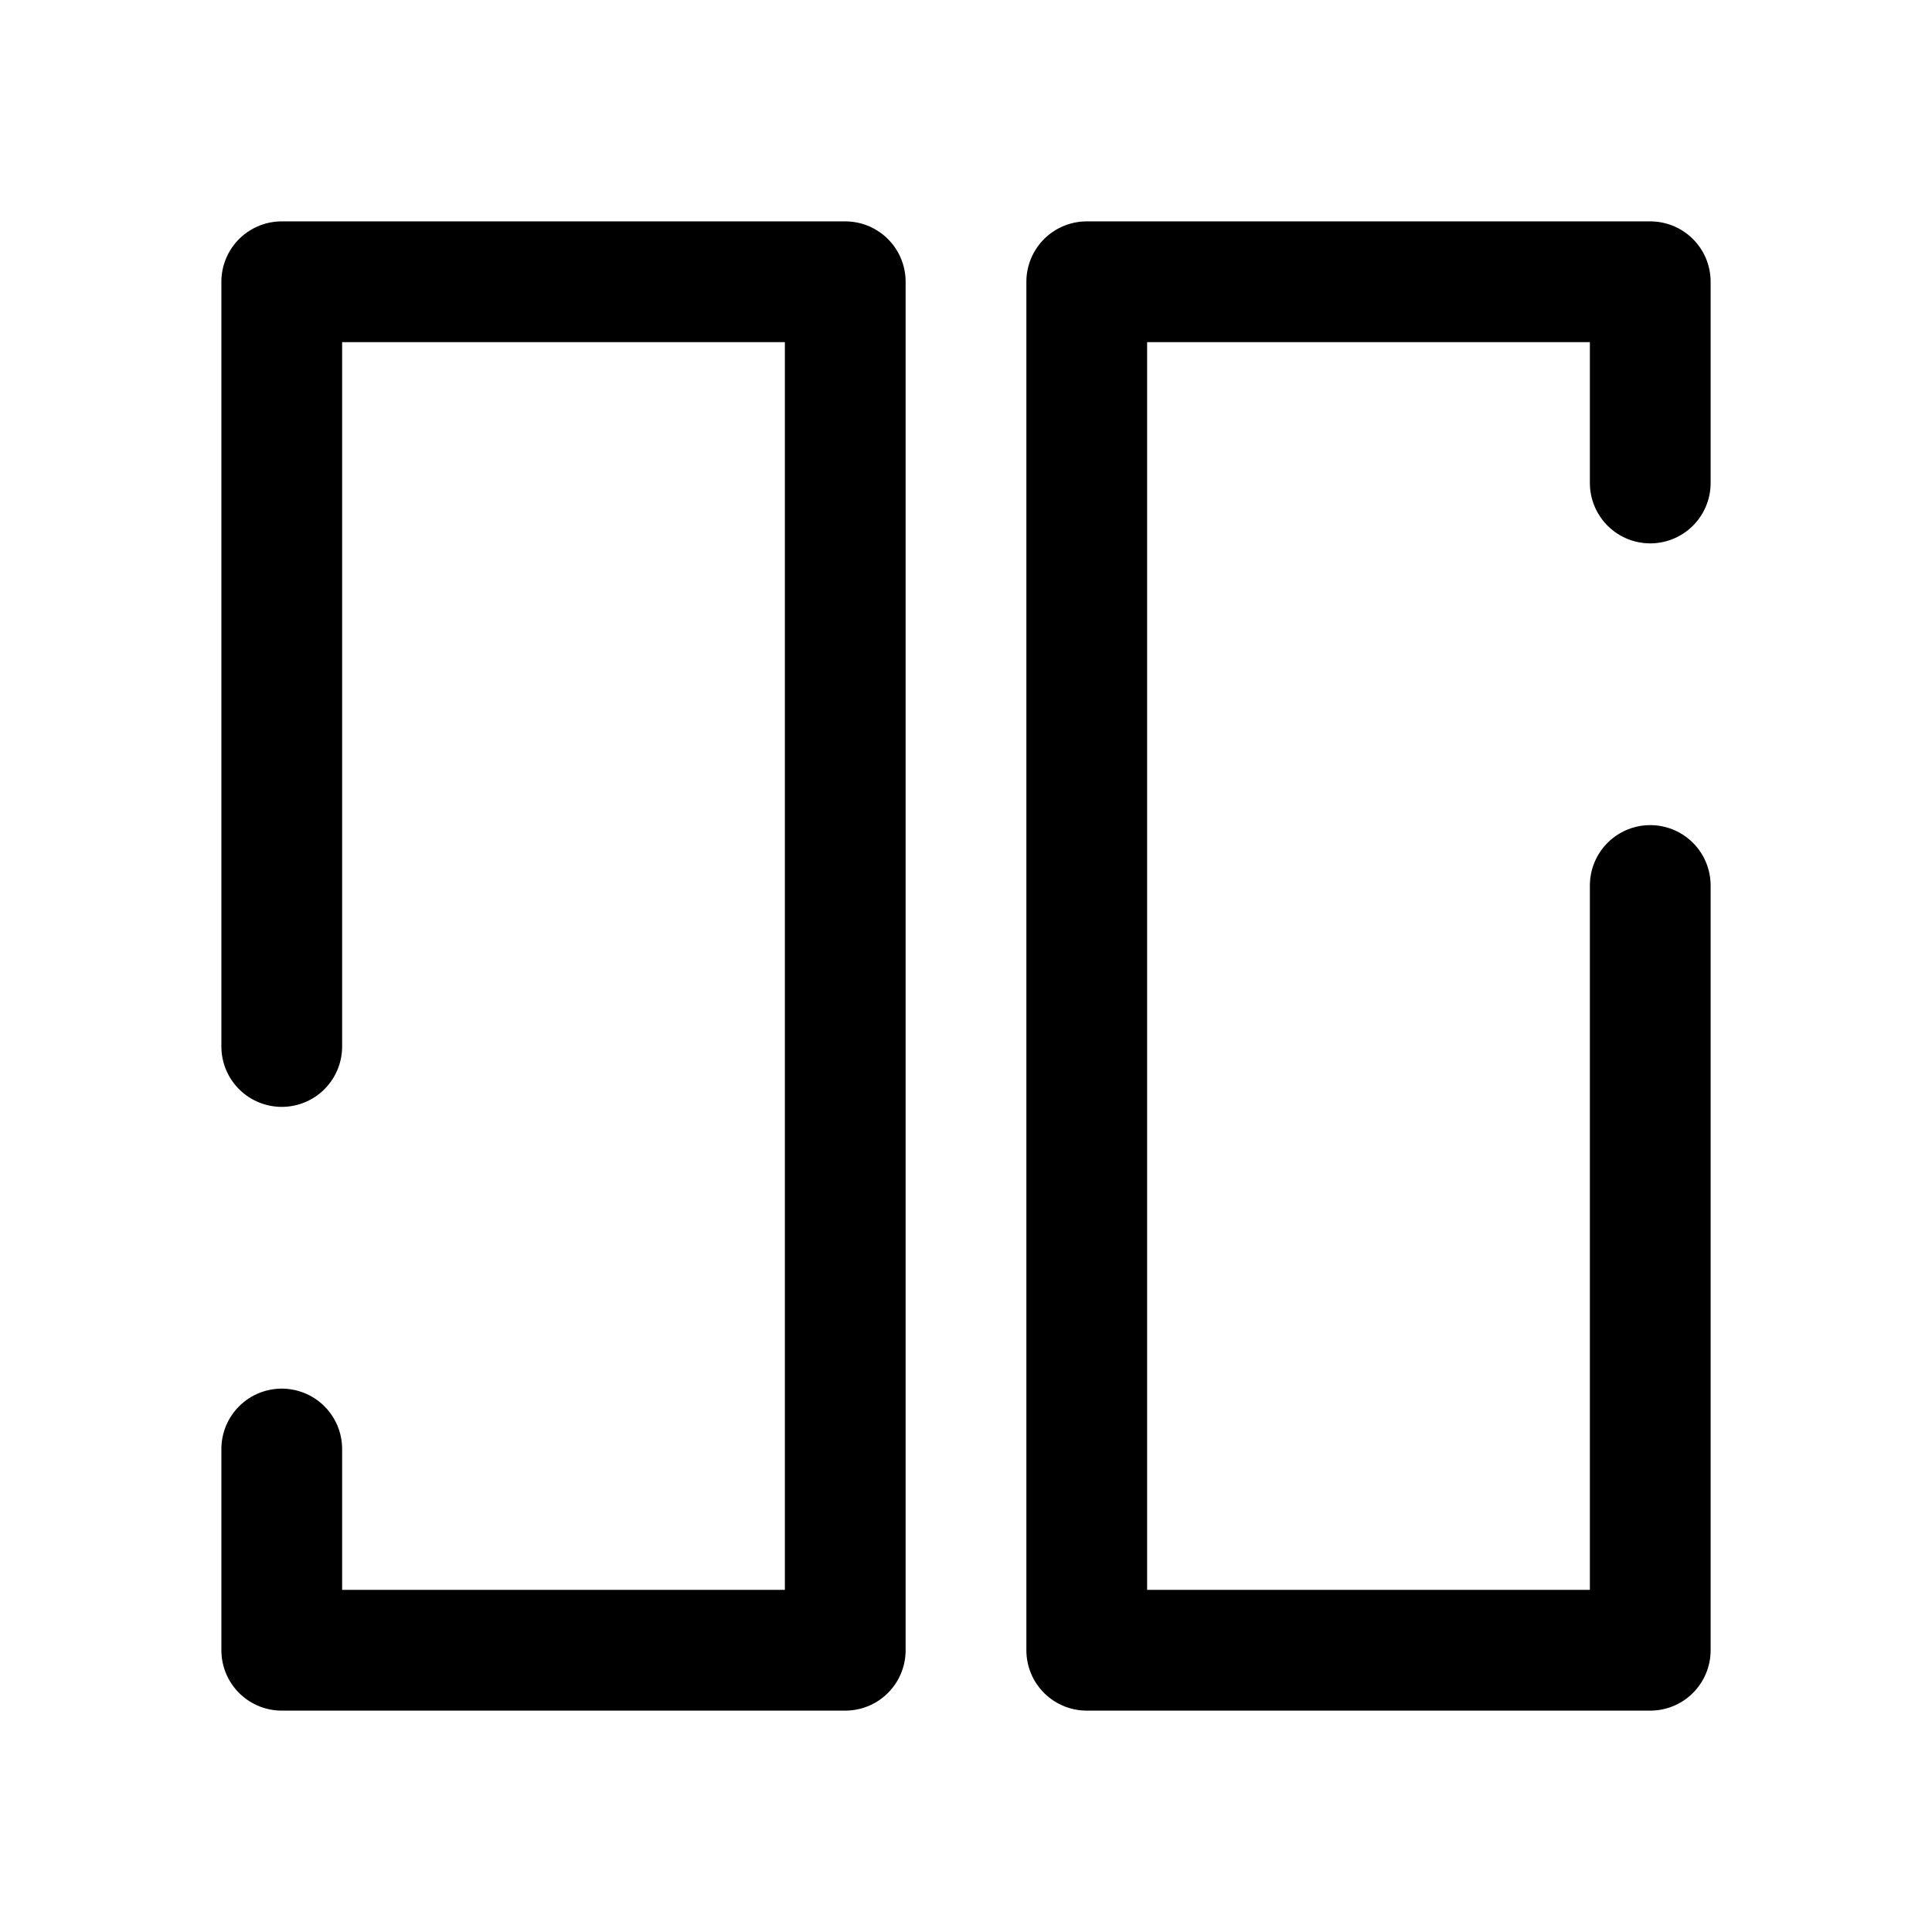
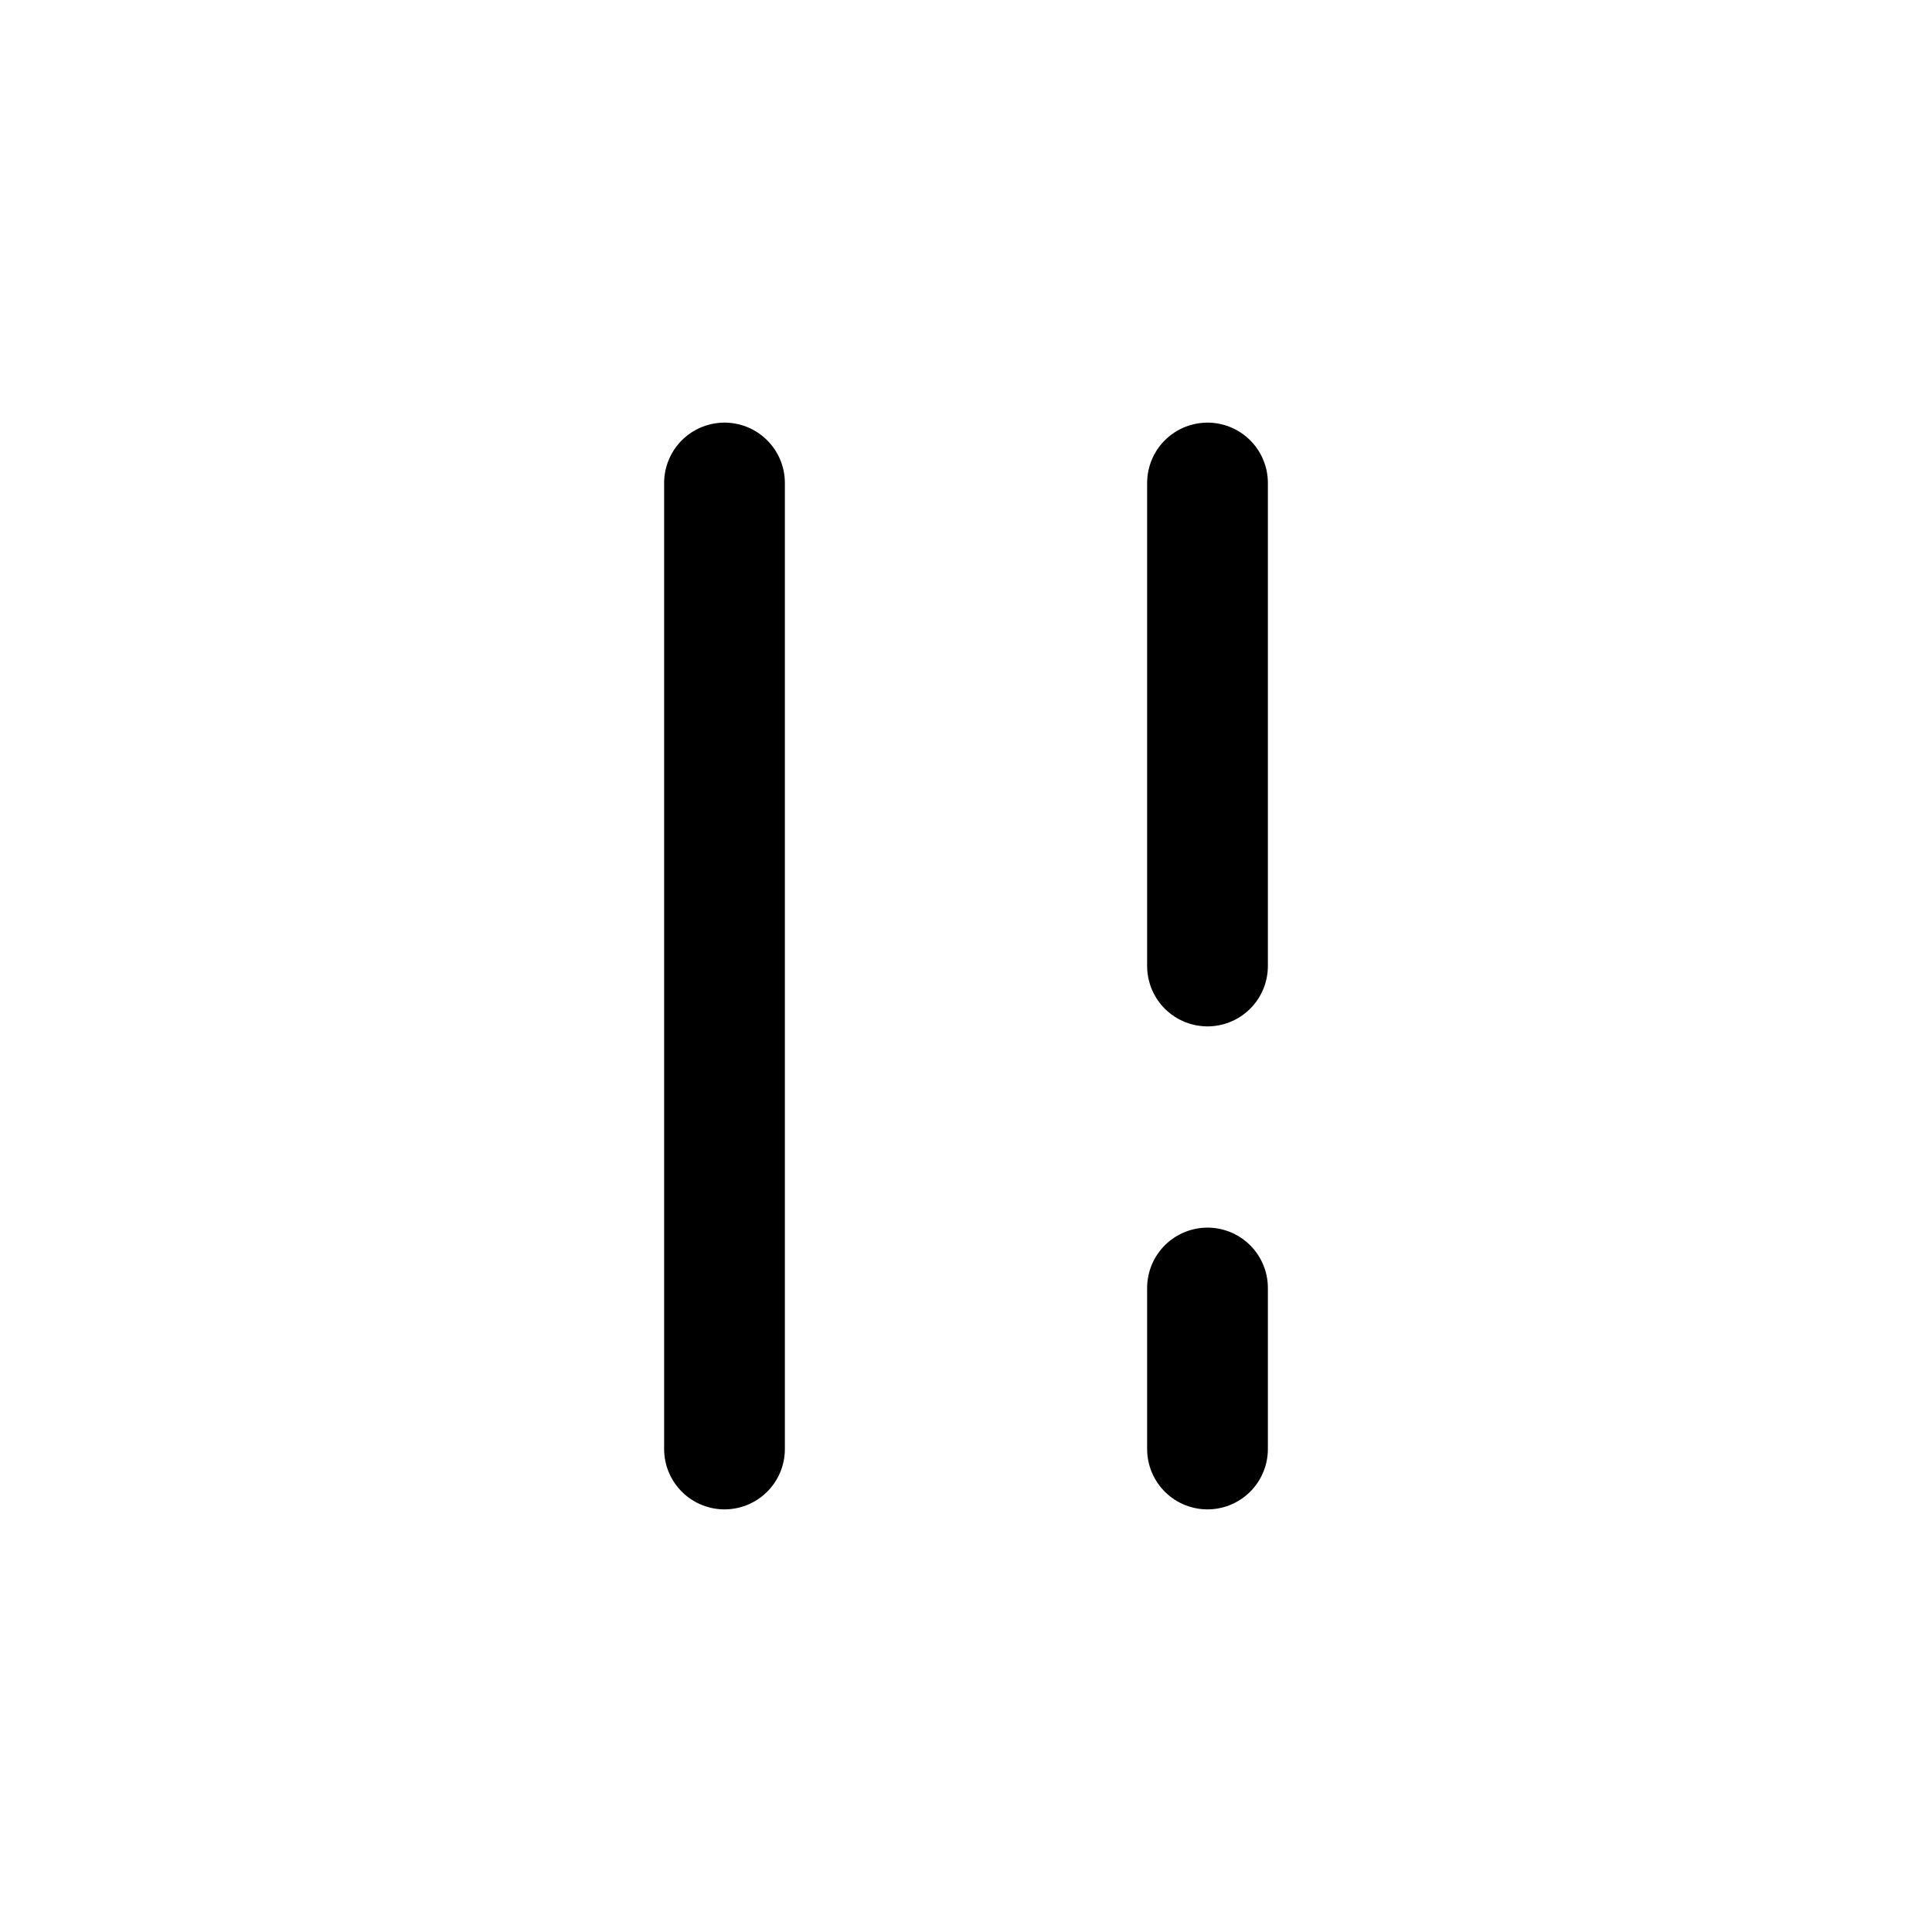
<svg xmlns="http://www.w3.org/2000/svg" width="800px" height="800px" viewBox="0 0 24 24" fill="none">
-   <path d="M3.5 13V3.5H10.5V20.5H3.5V18M20.5 6V3.5H13.5V20.5H20.5V11" stroke="currentColor" stroke-width="1.5" stroke-linecap="round" stroke-linejoin="round" />
+   <path d="M15 16V18M15 6V12M9 6V18" stroke="currentColor" stroke-width="1.5" stroke-linecap="round" stroke-linejoin="round" />
</svg>
